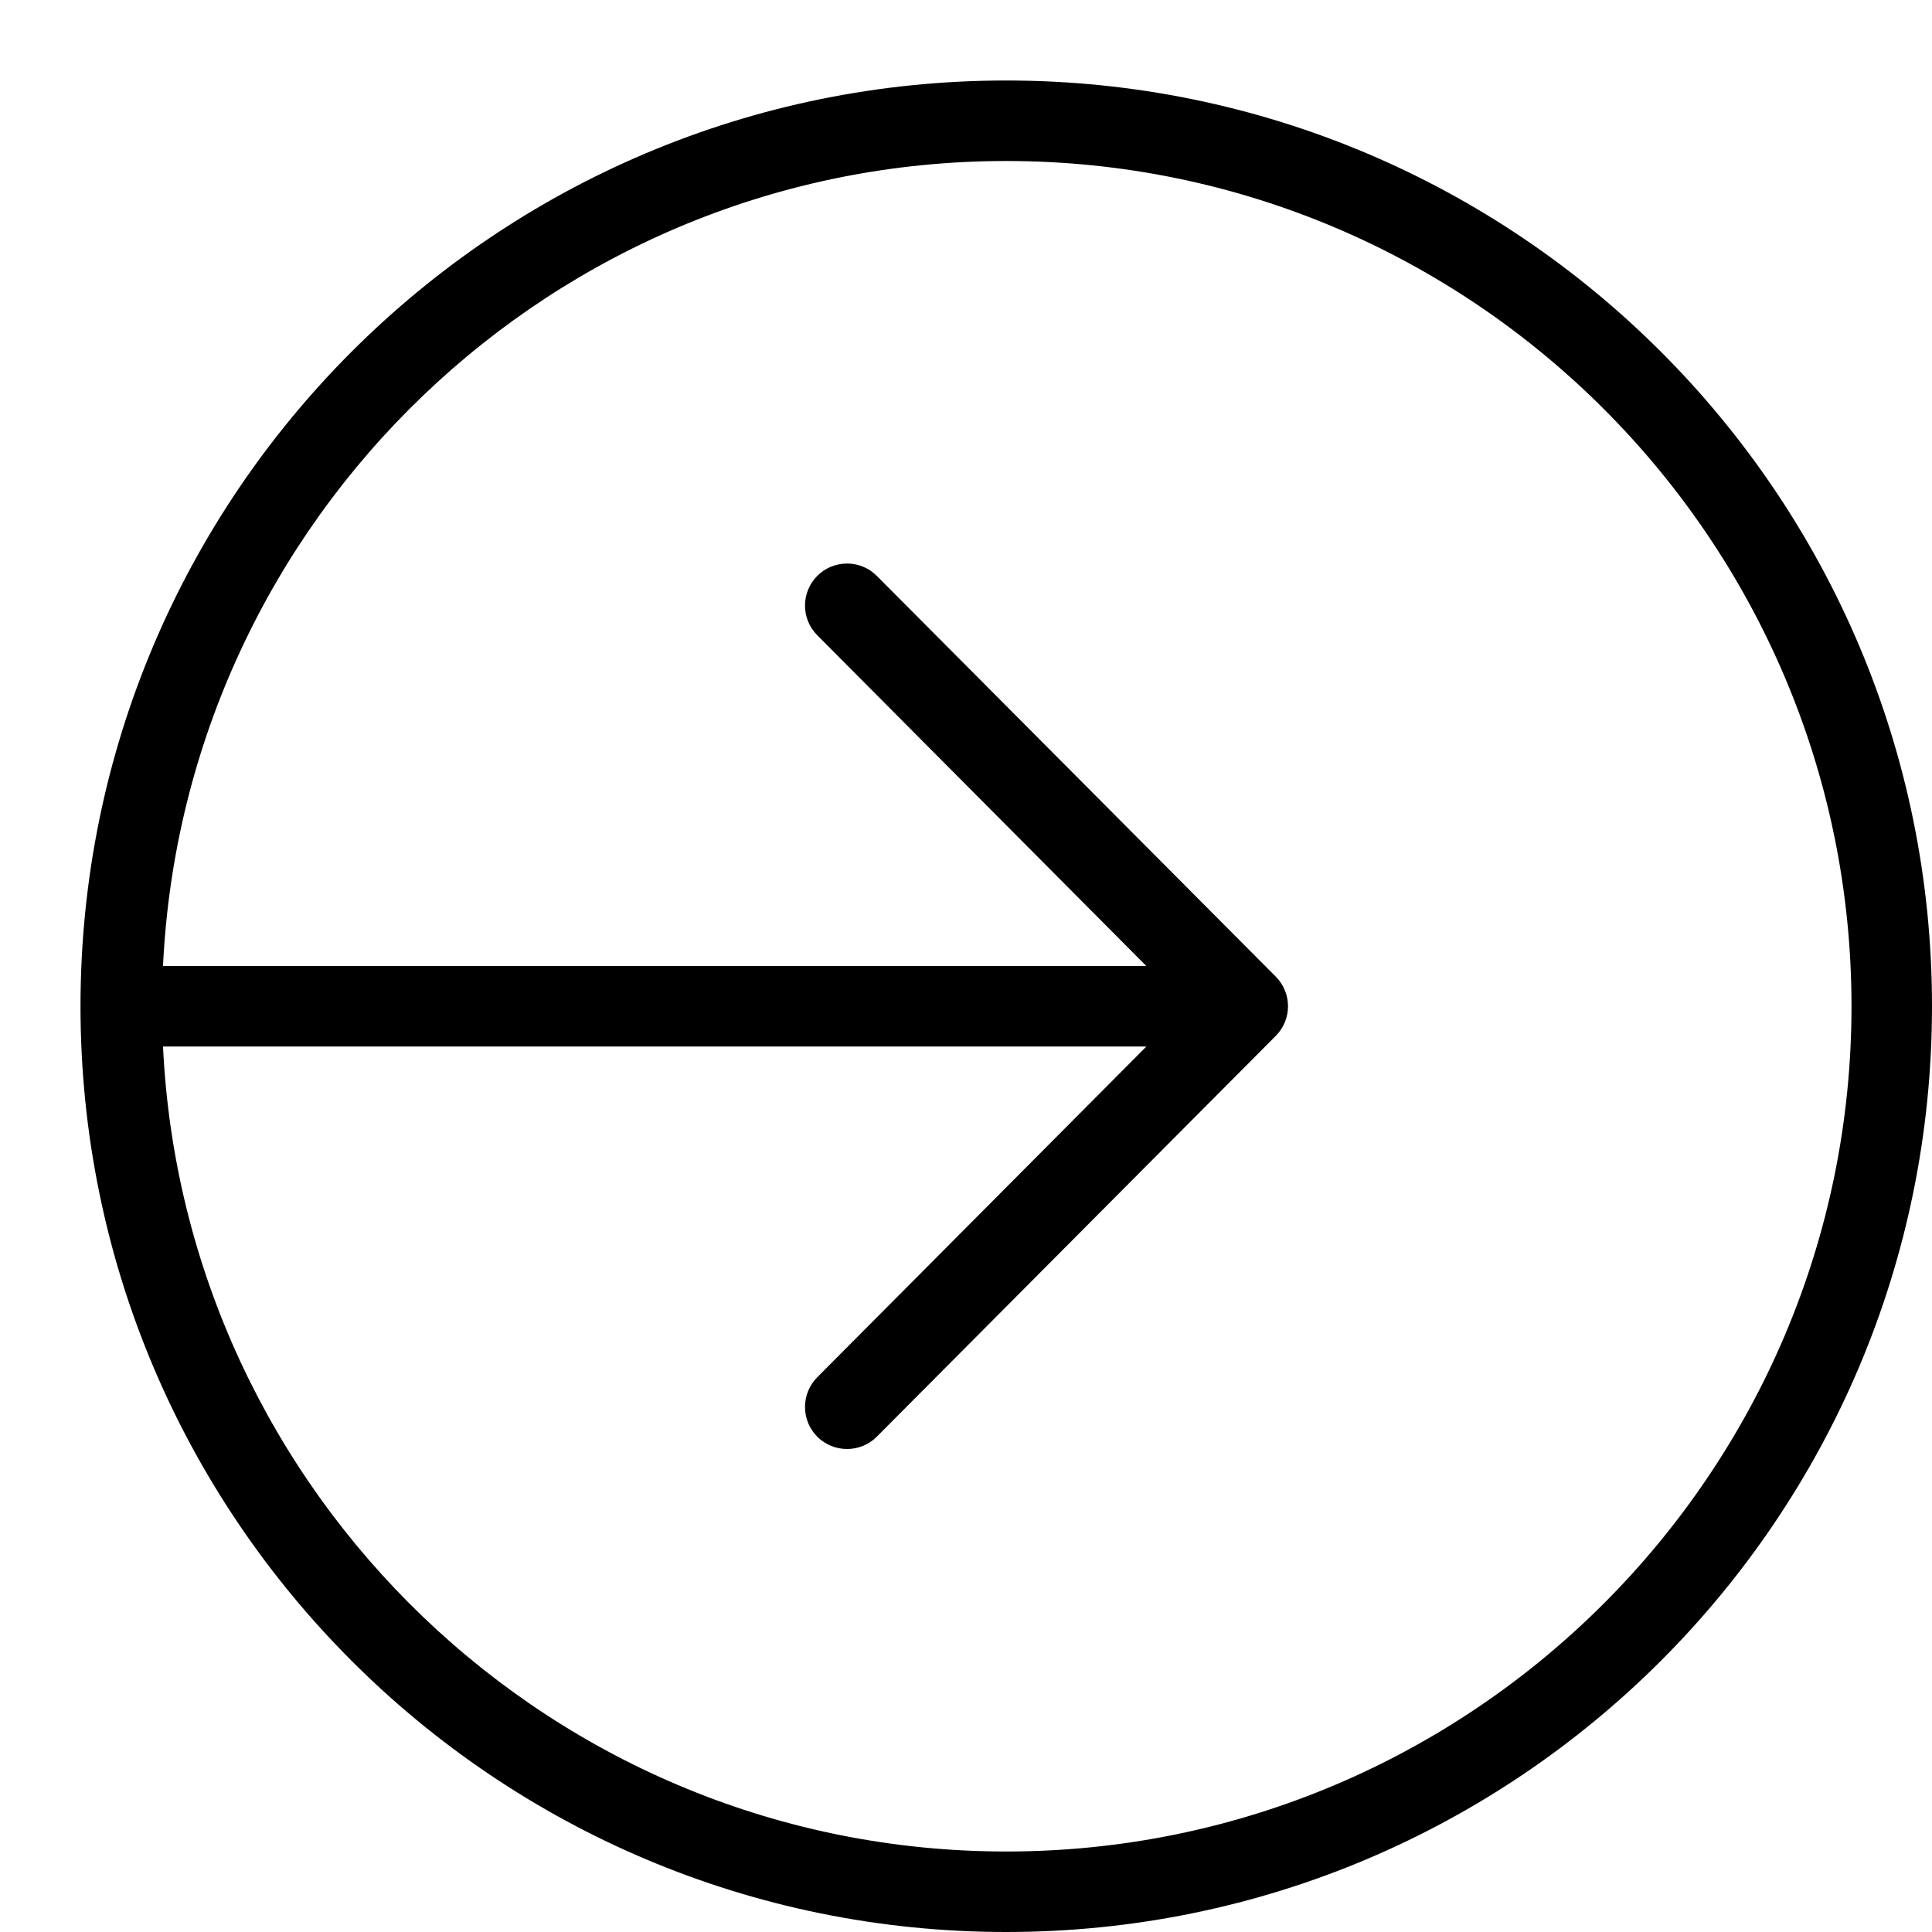
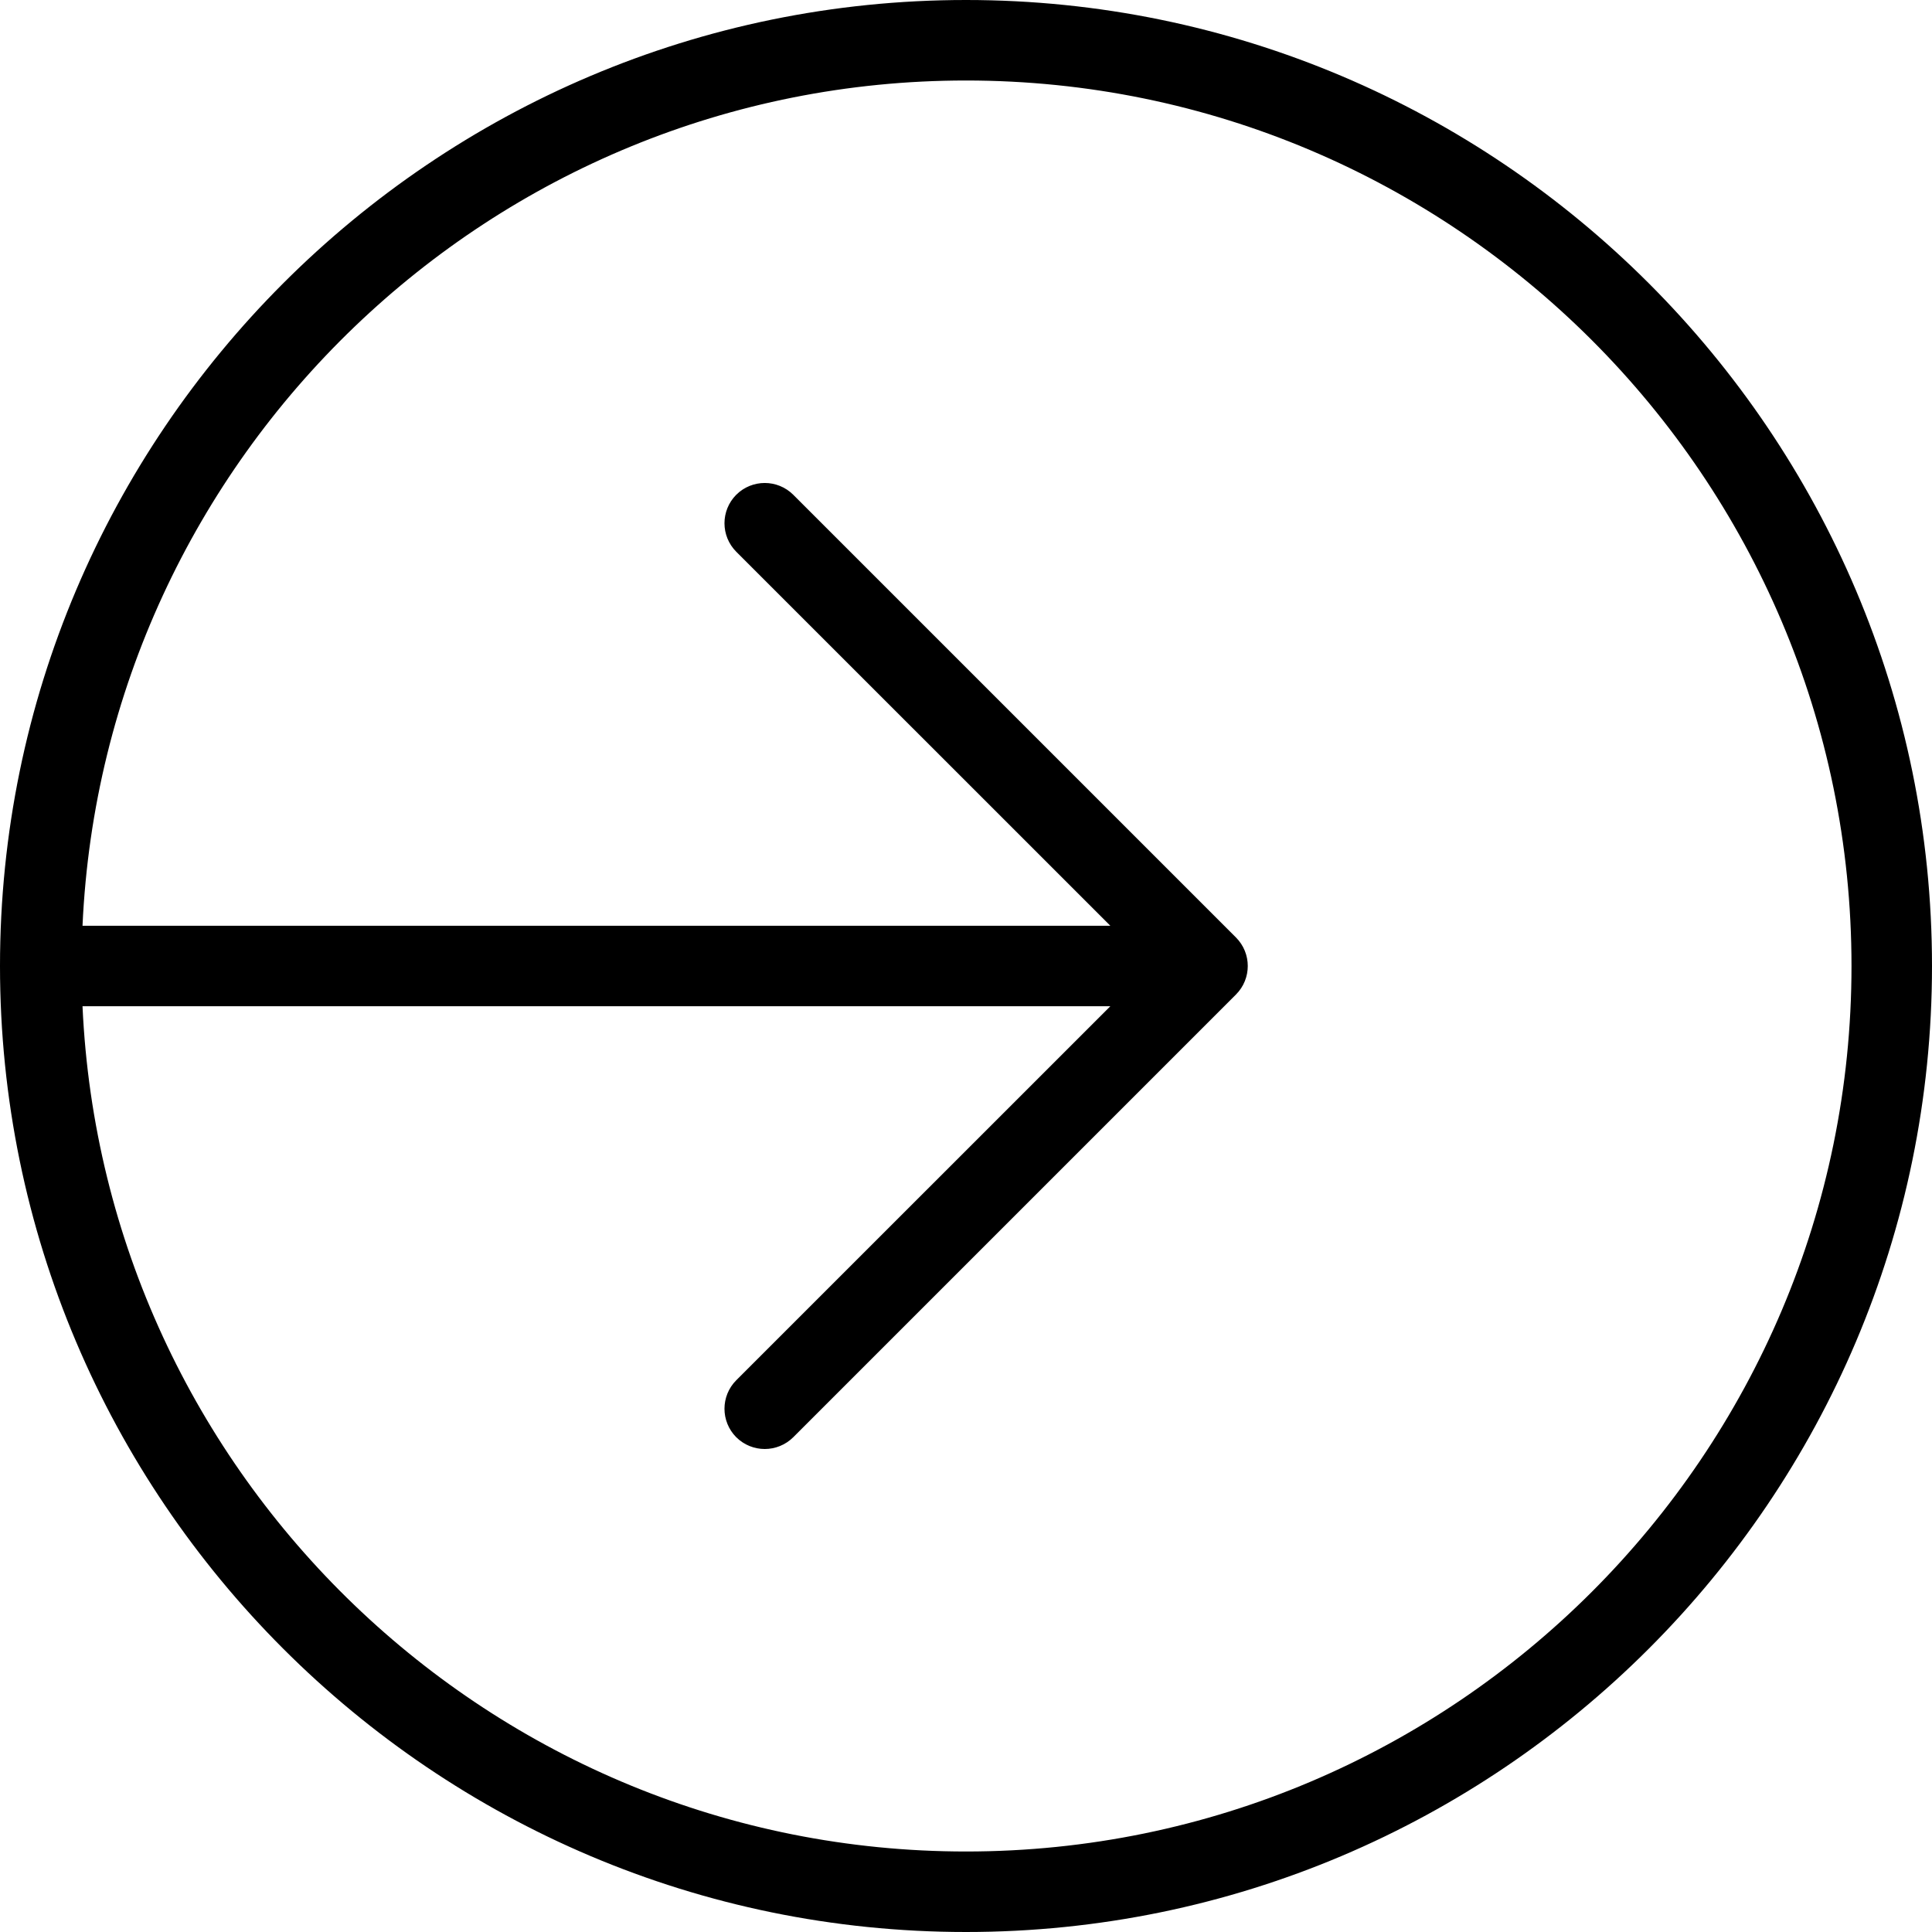
<svg xmlns="http://www.w3.org/2000/svg" width="24" height="24" viewBox="0 0 24 24">
-   <path d="M12.5 23c-5.621 0-10.211-4.443-10.475-10l12.216 0-4.088 4.108c-.204.205-.204.535 0 .74.102.101.236.152.37.152.133 0 .267-.051.369-.153l4.955-4.978c.204-.204.204-.534 0-.738l-4.955-4.977c-.204-.205-.535-.204-.739-.001-.204.205-.204.535 0 .739l4.087 4.108-12.215 0c.264-5.557 4.854-10 10.475-10 5.79 0 10.5 4.71 10.5 10.5 0 5.79-4.71 10.5-10.5 10.5m0-22c-6.351 0-11.5 5.149-11.5 11.5 0 6.352 5.149 11.5 11.5 11.5 6.351 0 11.5-5.148 11.5-11.5 0-6.351-5.149-11.5-11.5-11.5" fill="#000" fill-rule="evenodd" />
+   <path d="M12 23C6.104 23 1.289 18.333 1.025 12.5l12.768 0-4.647 4.646c-.195.196-.195.512 0 .708.098.097.226.146.354.146.128 0 .256-.049.354-.146l5.5-5.5c.195-.196.195-.512 0-.708l-5.5-5.5c-.196-.195-.512-.195-.708 0-.195.196-.195.512 0 .708l4.647 4.646-12.768 0C1.289 5.667 6.104 1 12 1c6.065 0 11 4.935 11 11 0 6.065-4.935 11-11 11m0-23C5.383 0 0 5.383 0 12c0 6.617 5.383 12 12 12 6.617 0 12-5.383 12-12 0-6.617-5.383-12-12-12" fill="#000" fill-rule="evenodd" />
</svg>
